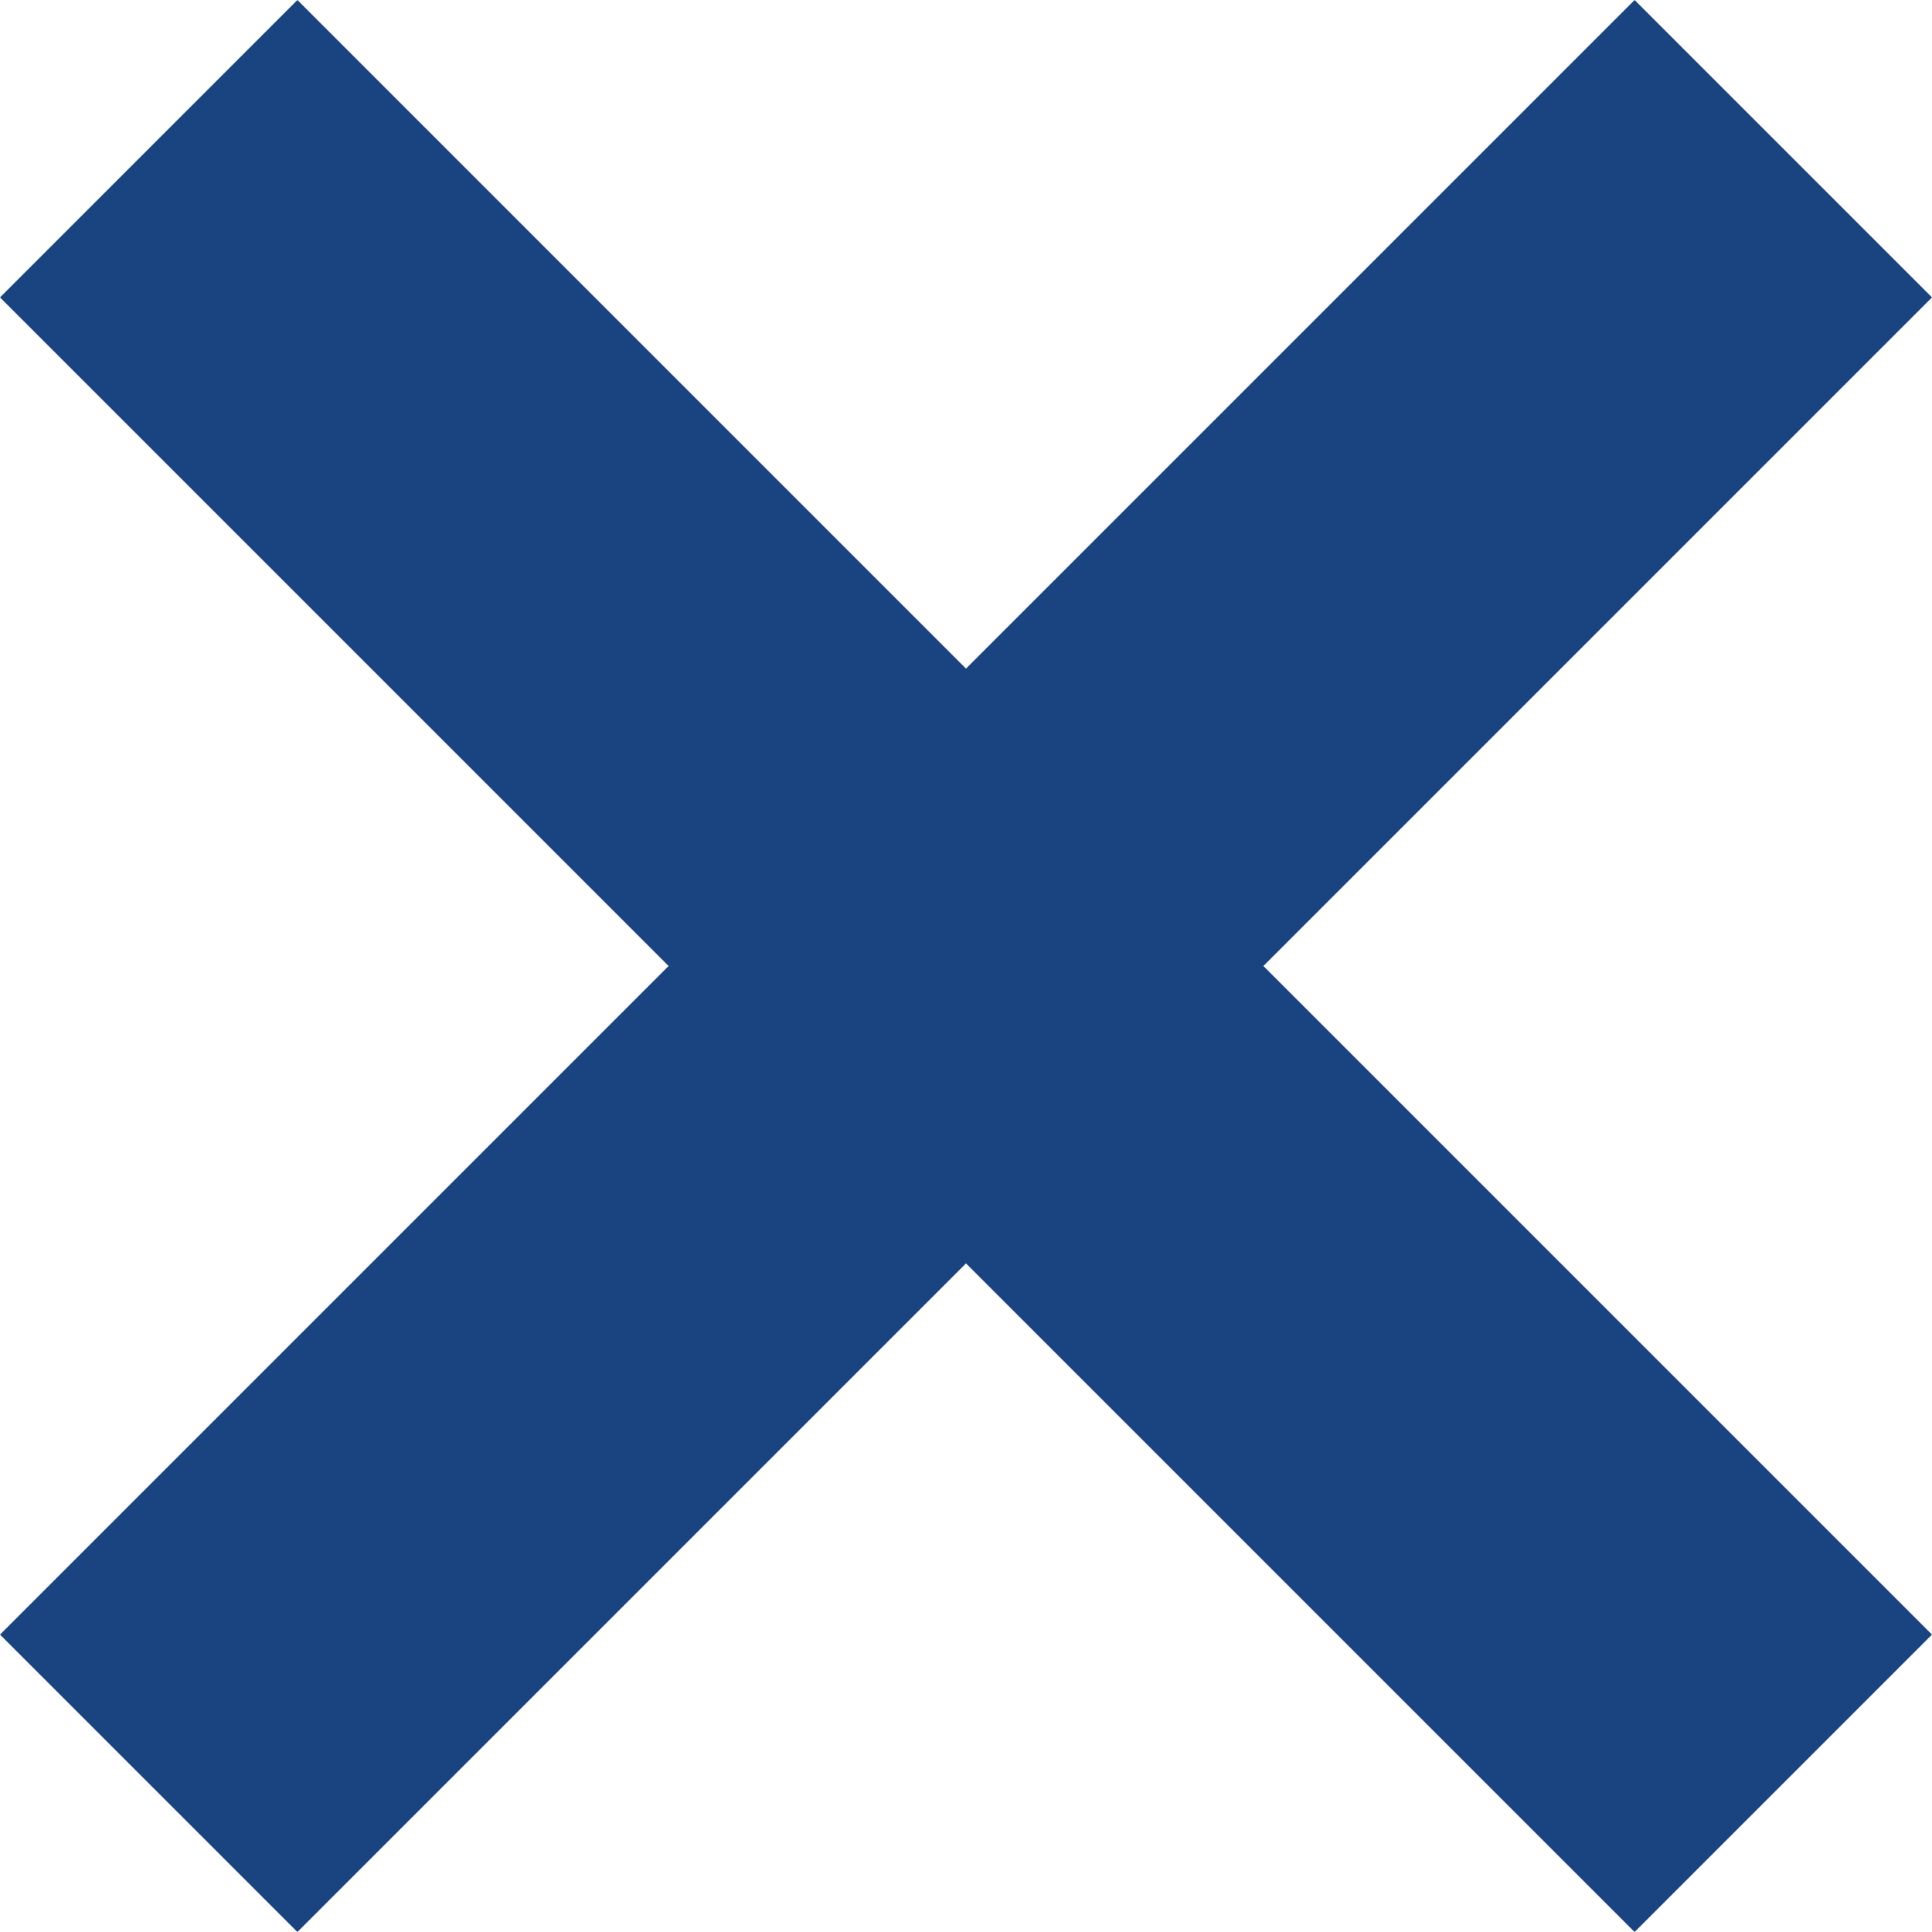
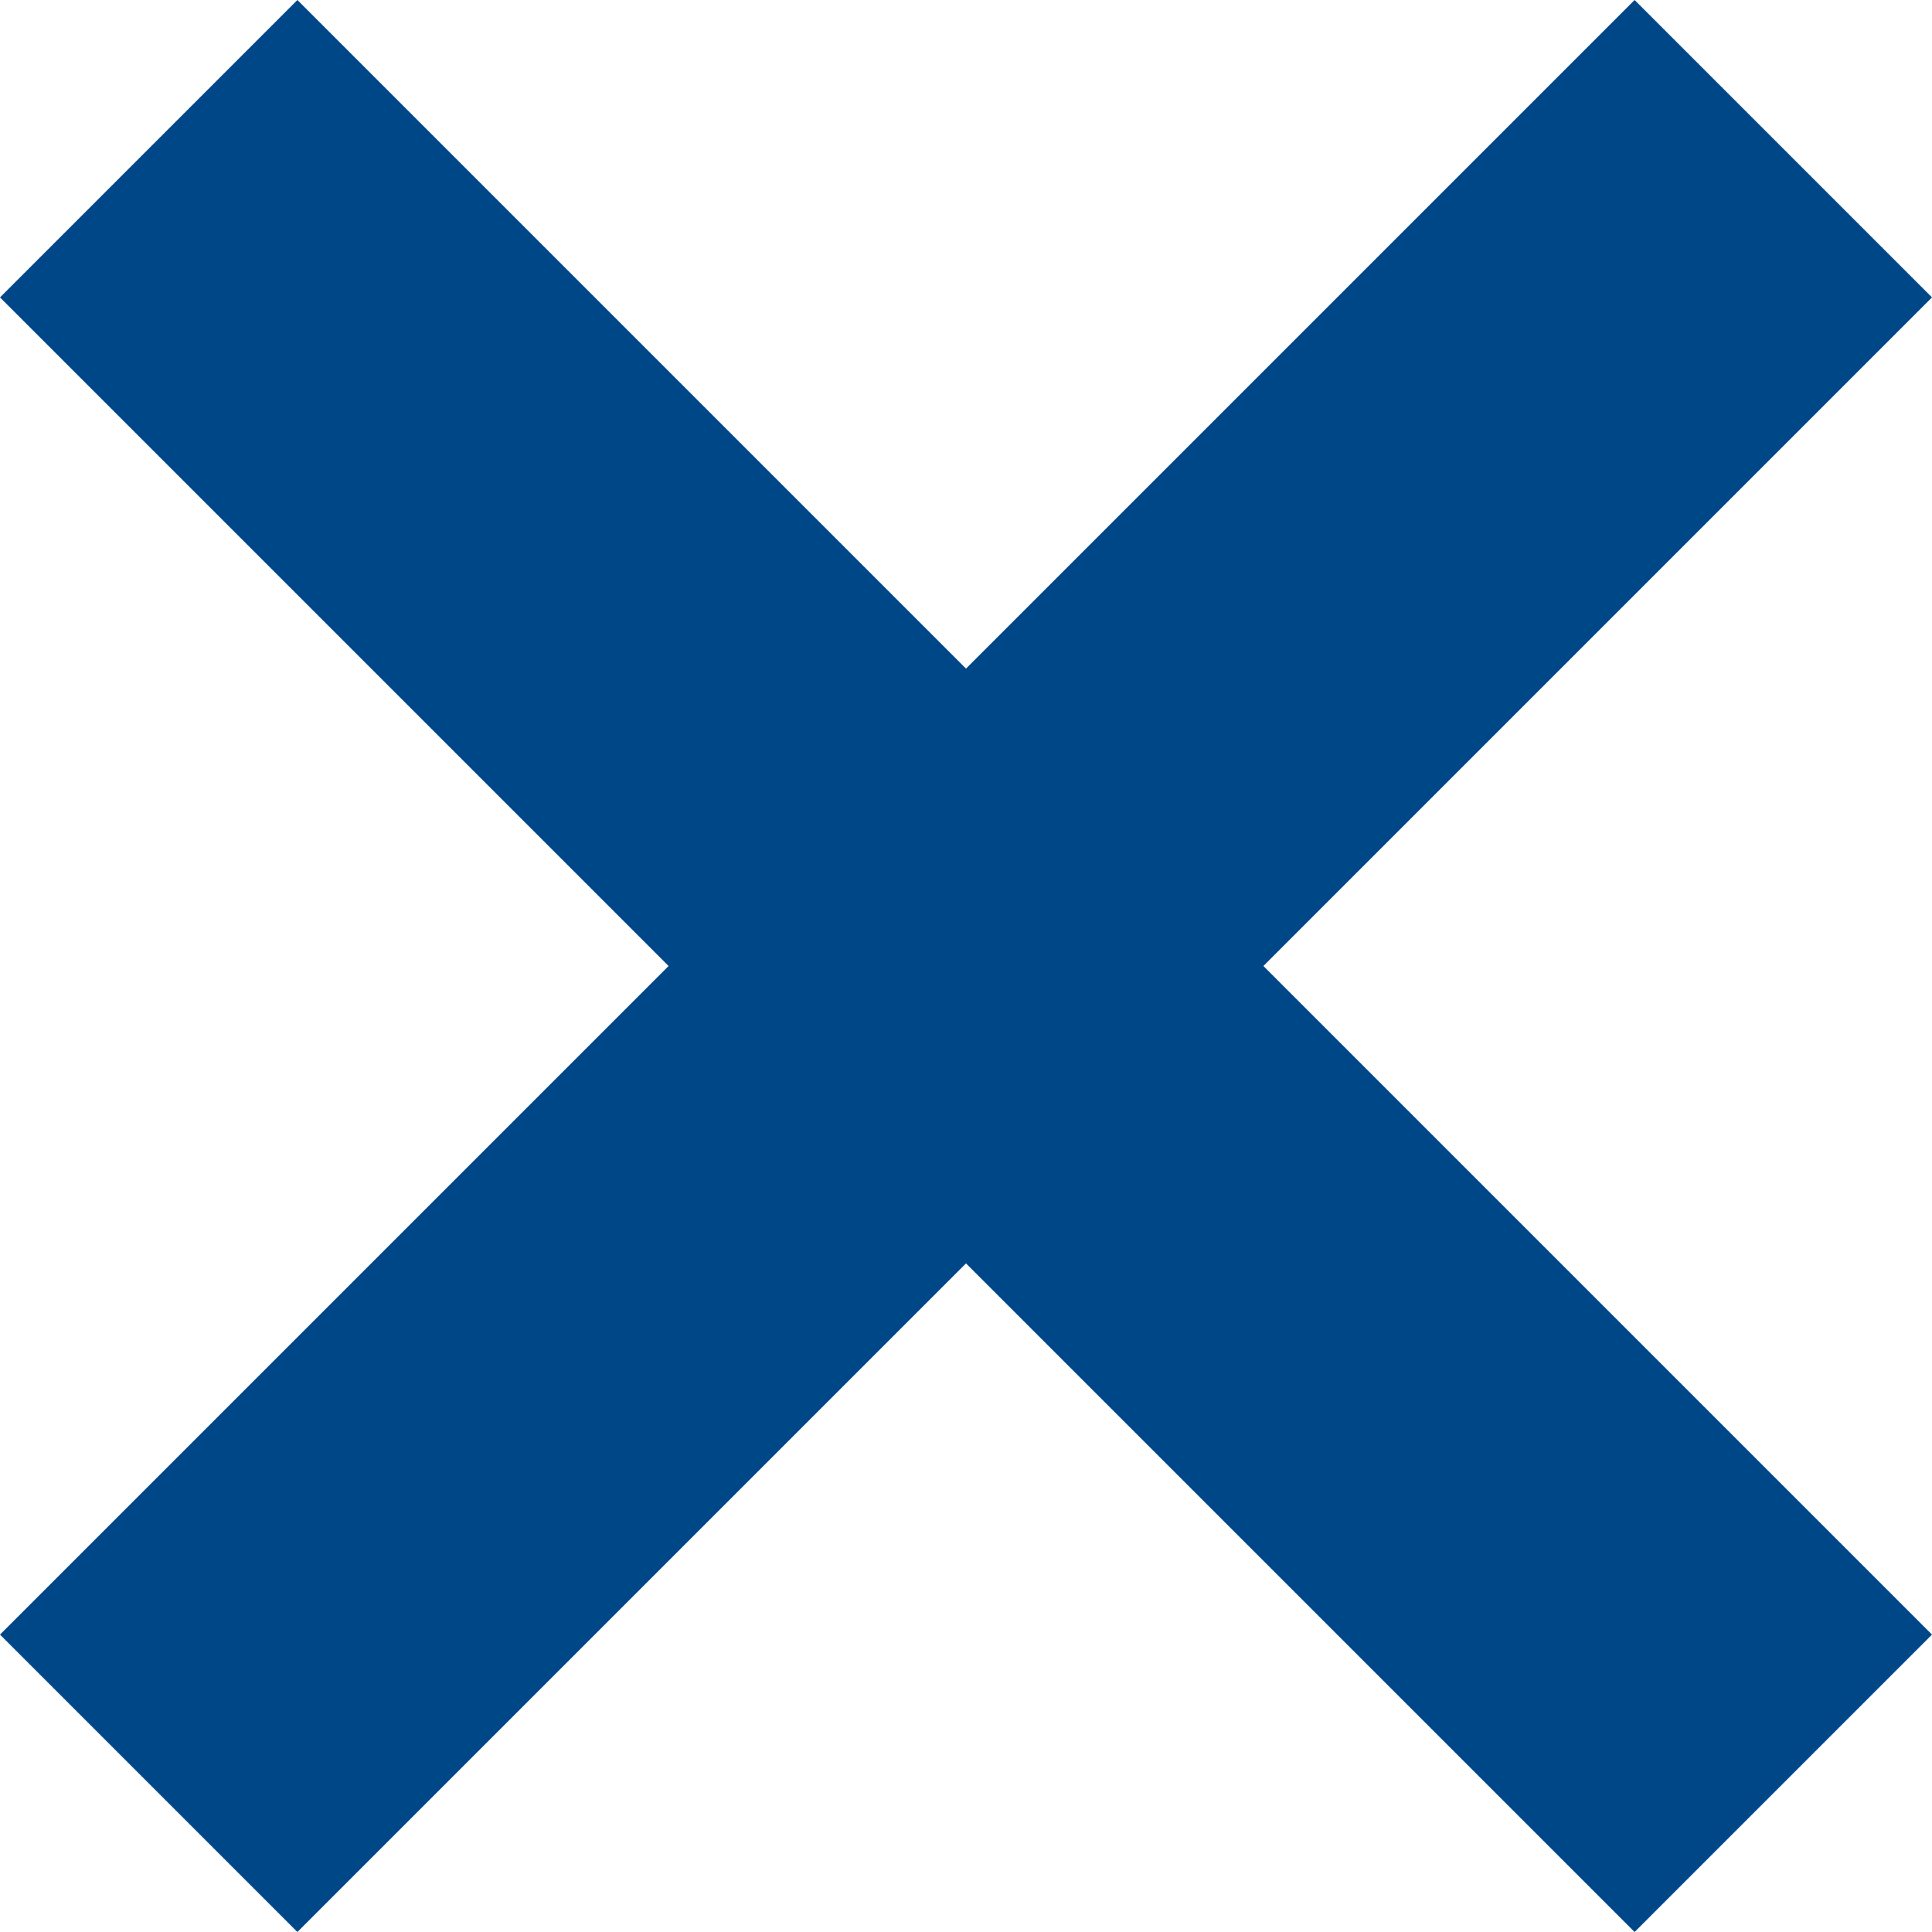
<svg xmlns="http://www.w3.org/2000/svg" id="Camada_2" viewBox="0 0 16.24 16.24">
  <defs>
-     <style>.cls-1{fill:#1a4480;stroke-width:0px;}</style>
+     <style>.cls-1{fill:#004788;stroke-width:0px;}</style>
  </defs>
  <g id="Camada_1-2">
    <path id="Caminho_326" class="cls-1" d="M16.24,2.5l-2.5-2.5-5.62,5.62L2.5,0,0,2.5l5.62,5.62L0,13.74l2.5,2.5,5.62-5.62,5.62,5.62,2.5-2.5-5.62-5.62,5.62-5.62Z" />
  </g>
</svg>
